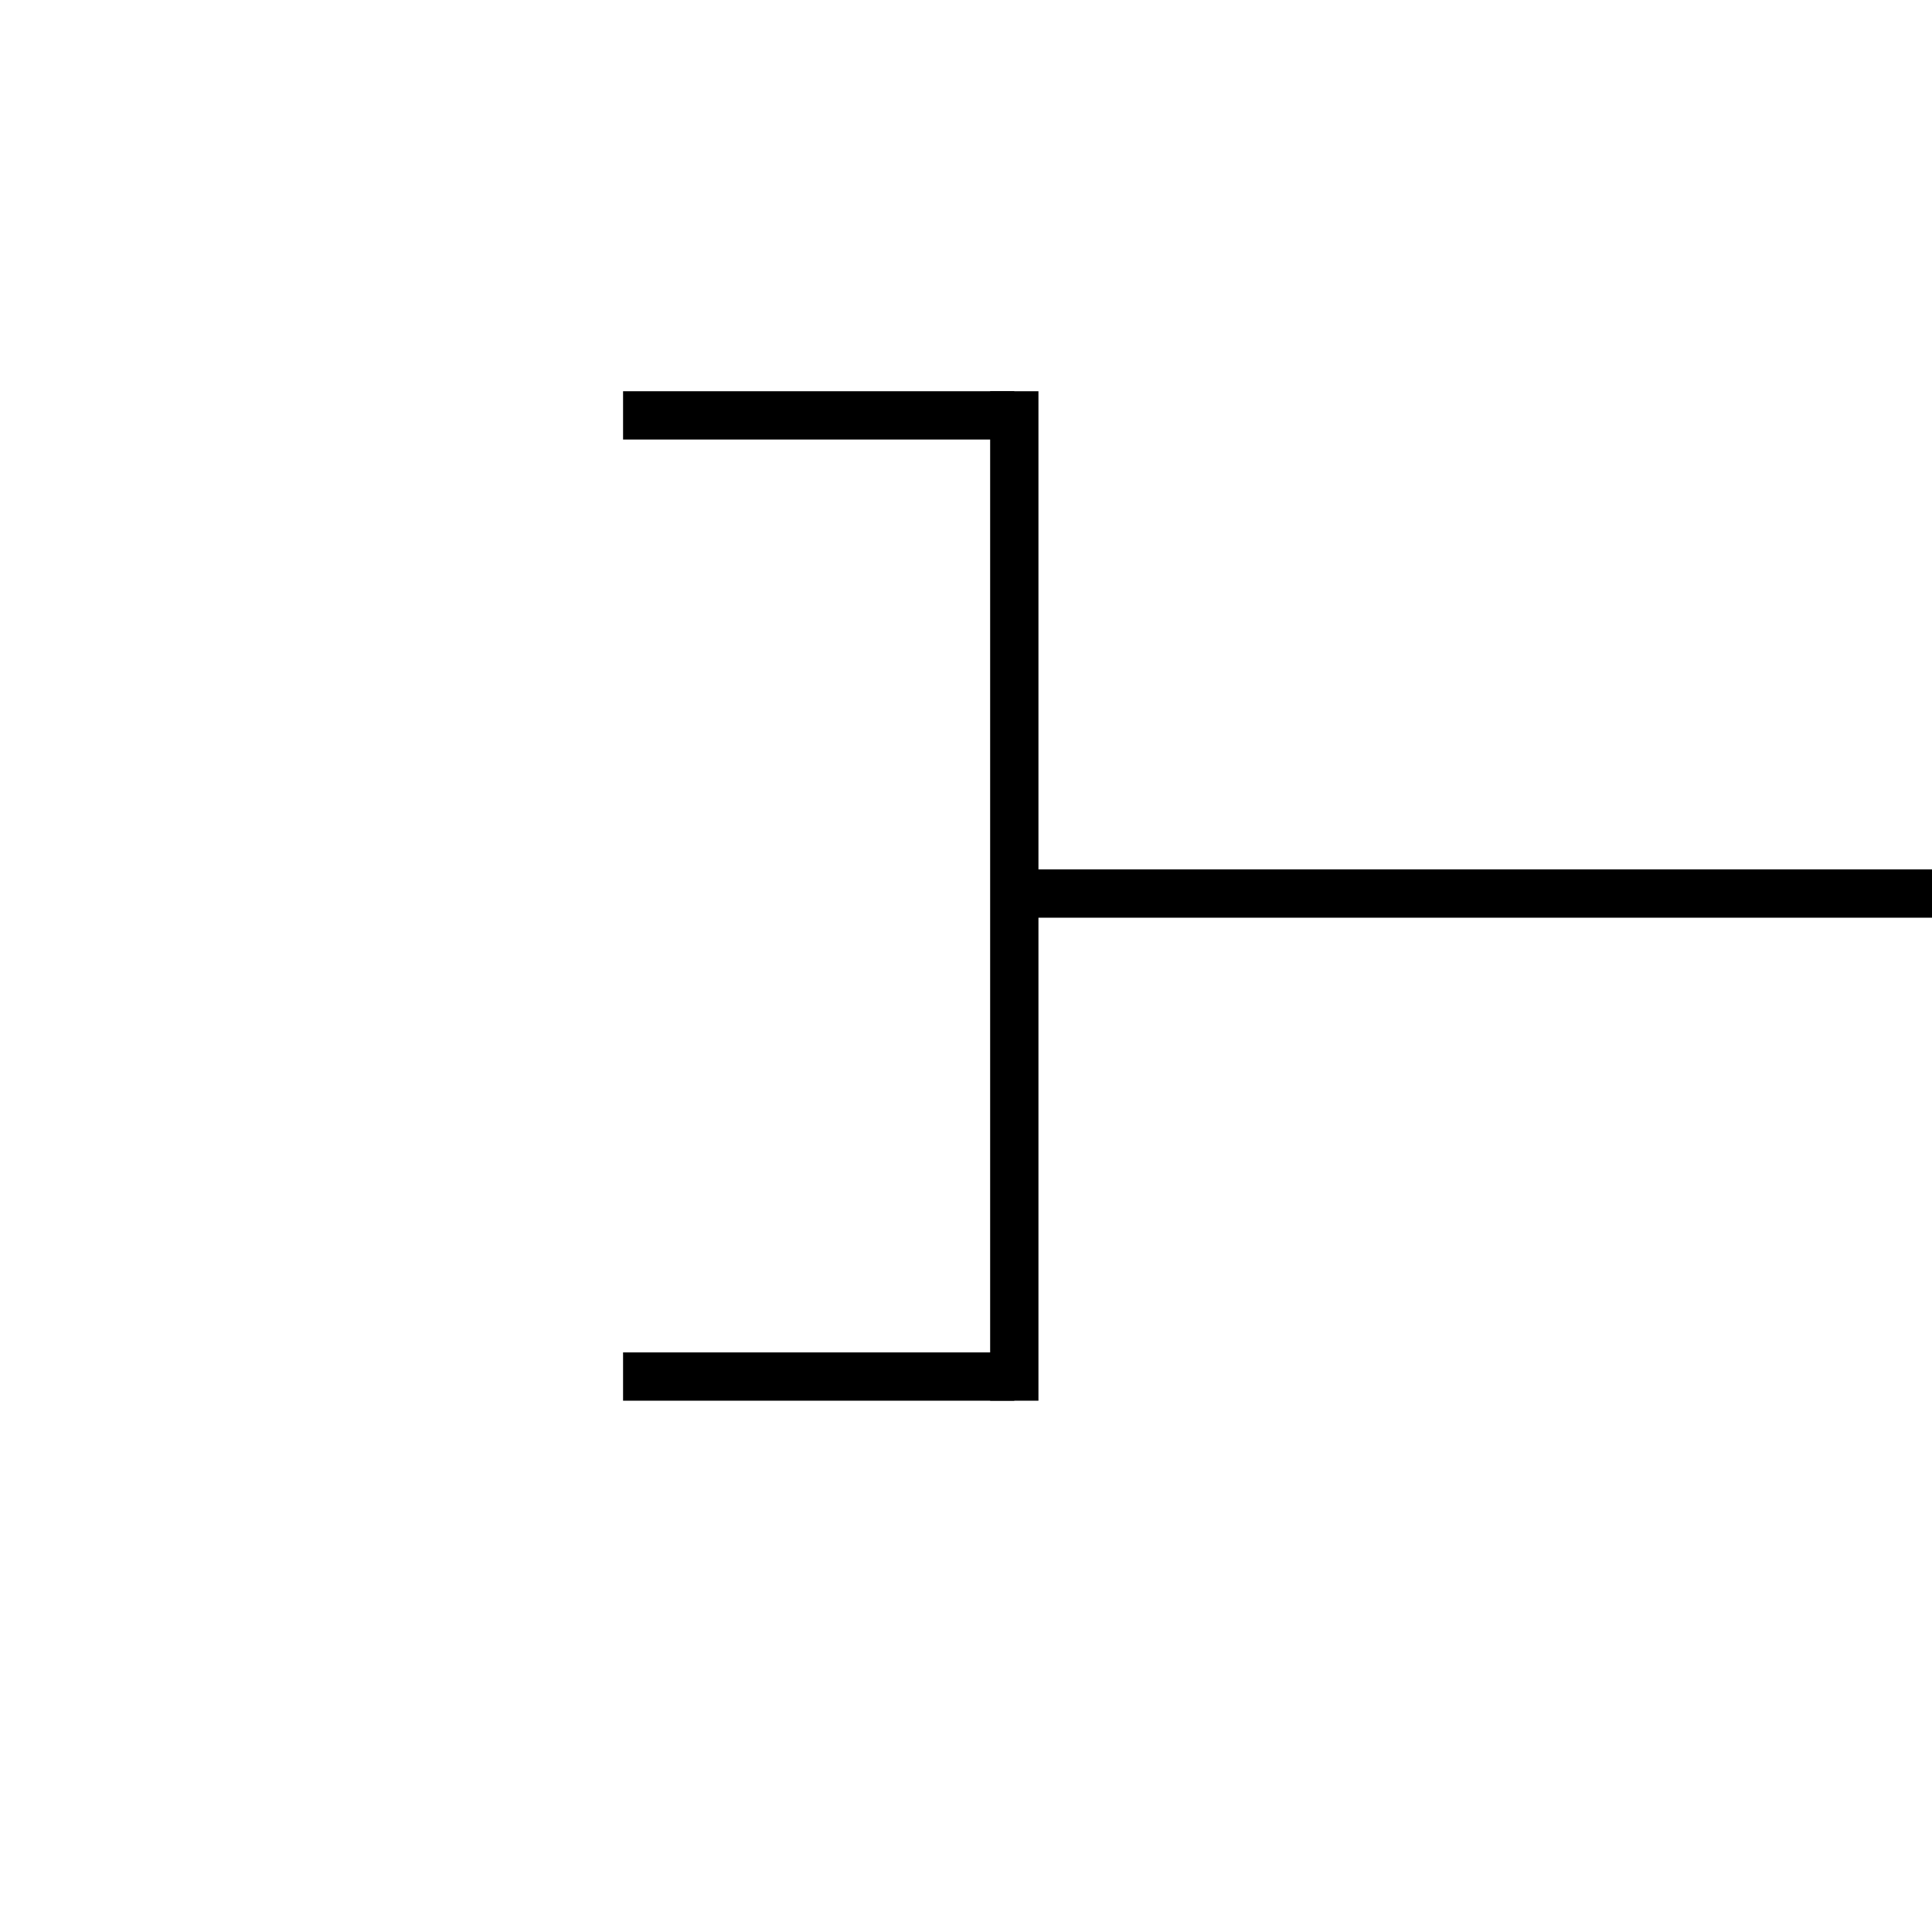
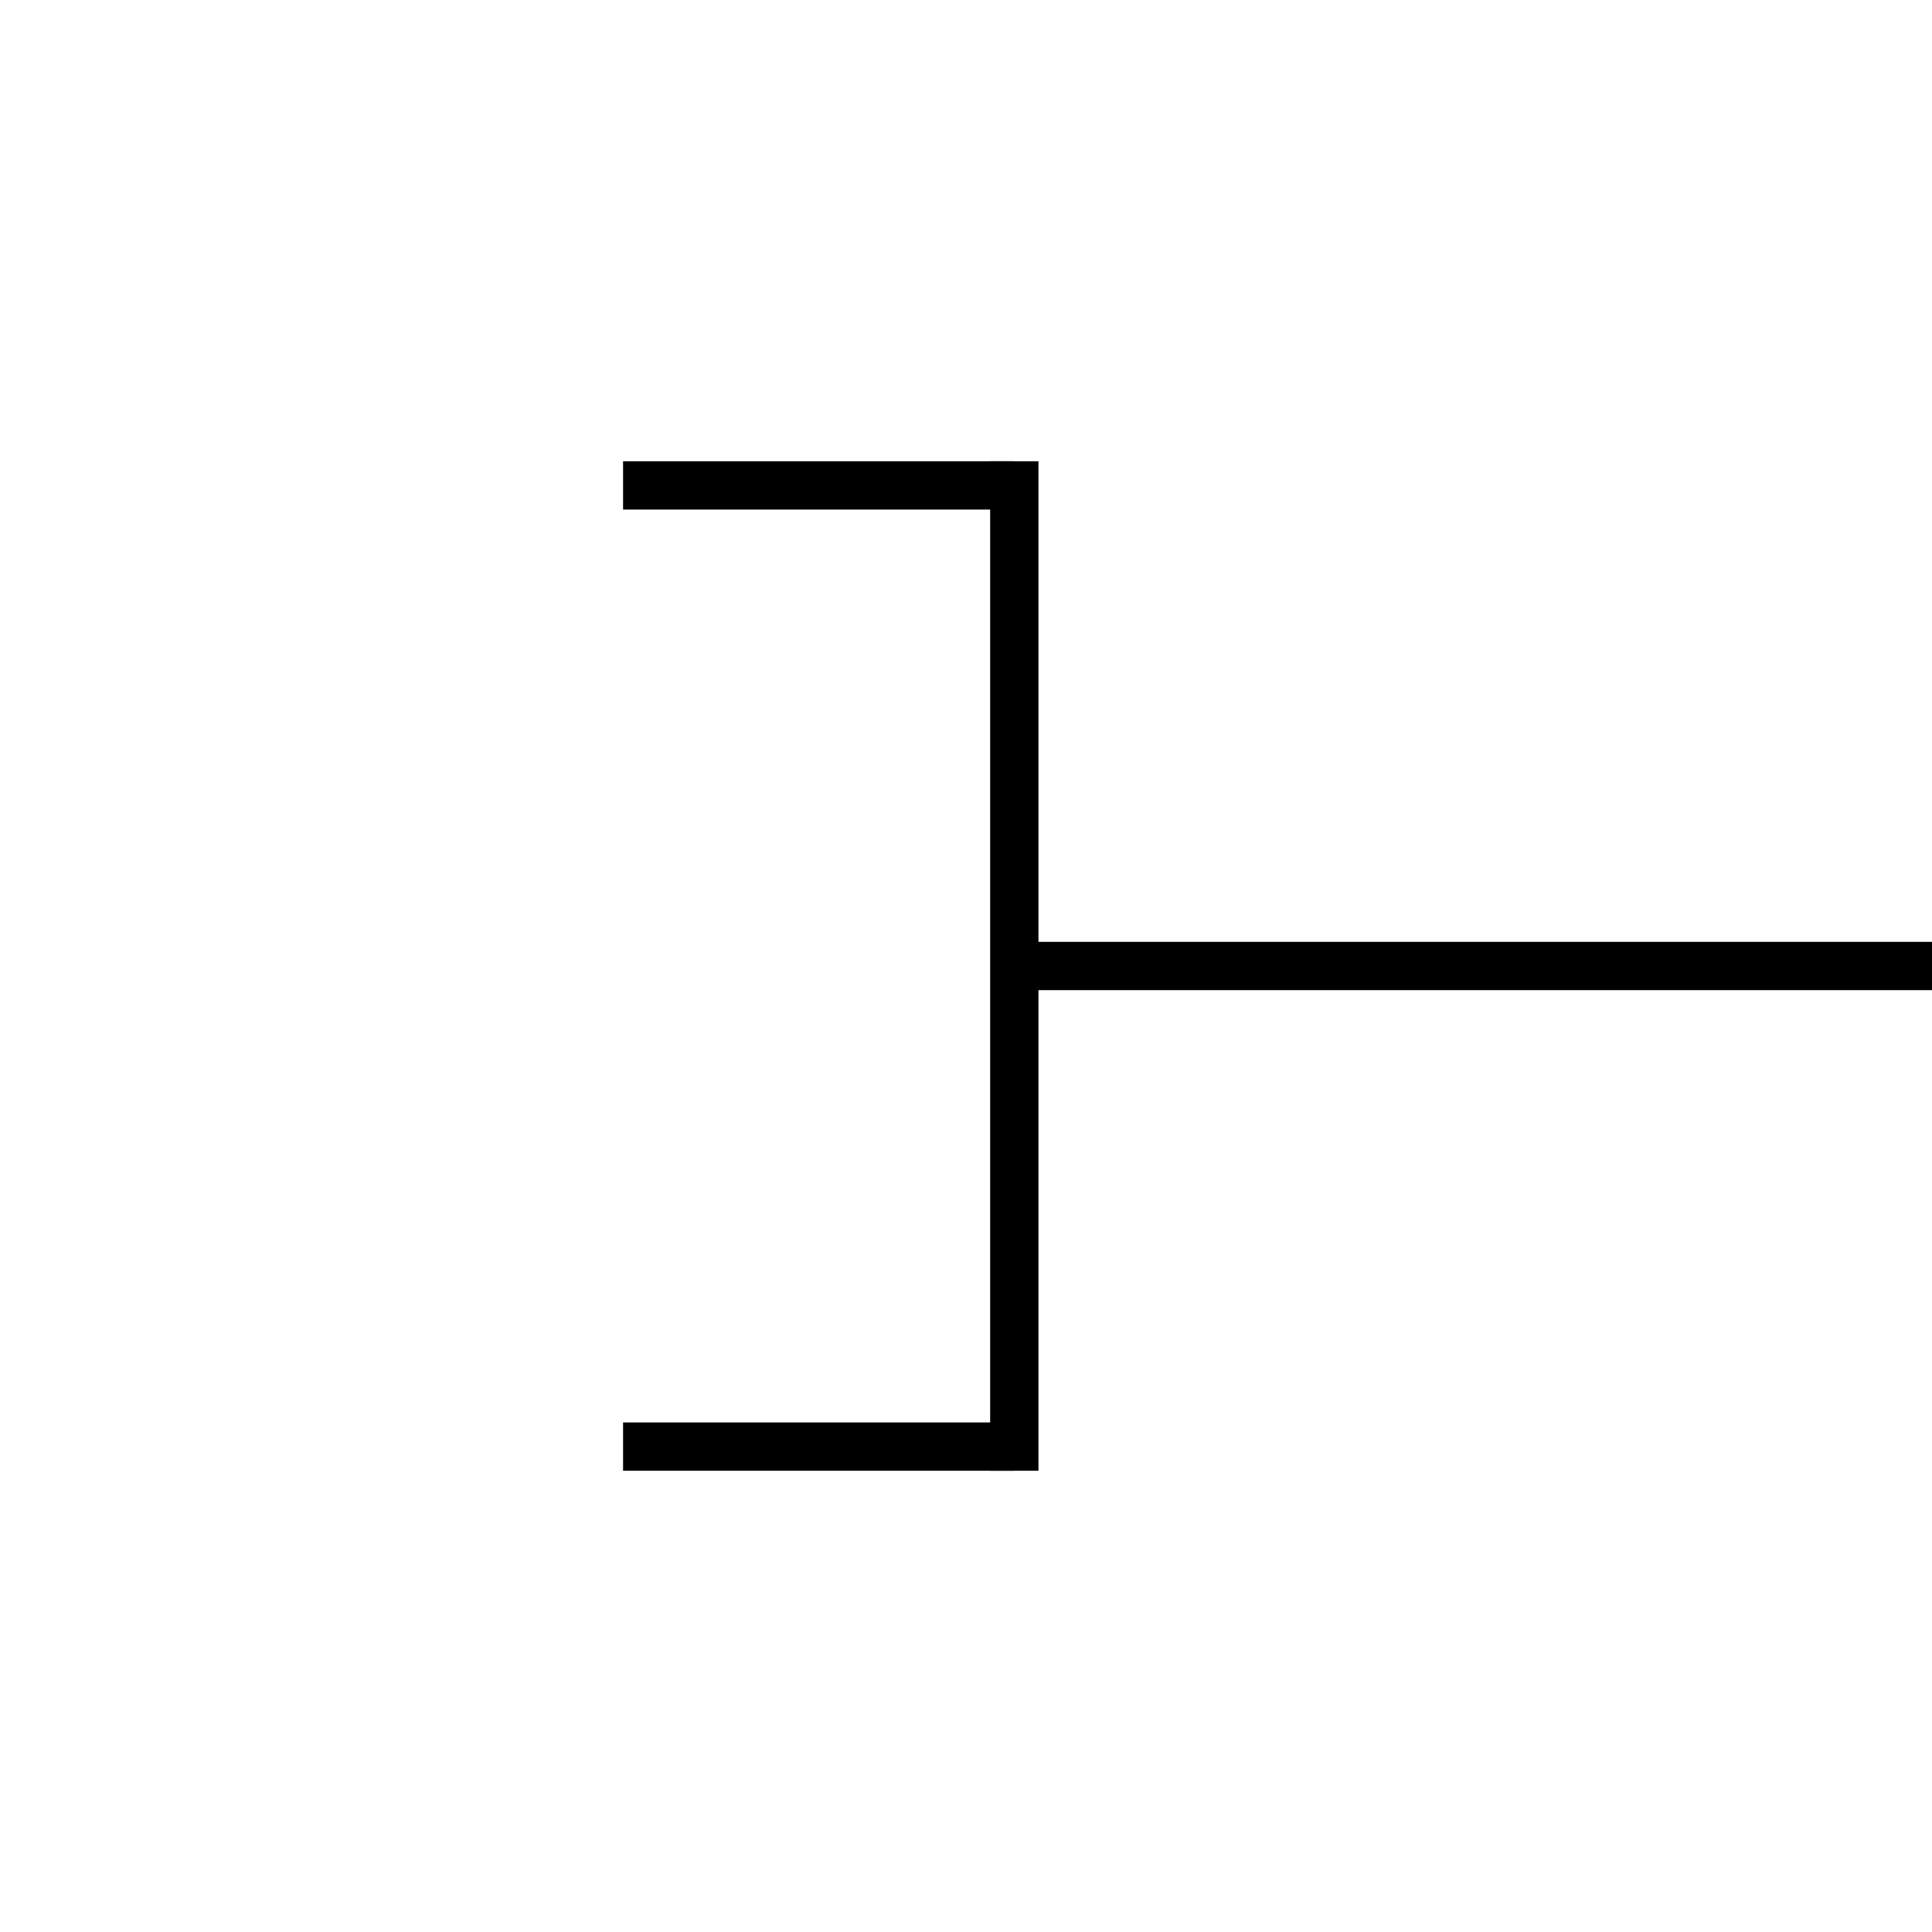
<svg xmlns="http://www.w3.org/2000/svg" version="1.1" id="Layer_1" x="0px" y="0px" viewBox="0 0 40 40" enable-background="new 0 0 40 40" xml:space="preserve">
-   <line fill="none" stroke="#000000" stroke-miterlimit="10" x1="21" y1="18.5" x2="40" y2="18.5" />
-   <line fill="none" stroke="#000000" stroke-miterlimit="10" x1="21" y1="28.5" x2="12.9" y2="28.5" />
-   <line fill="none" stroke="#000000" stroke-miterlimit="10" x1="21" y1="8.6" x2="12.9" y2="8.6" />
-   <line fill="none" stroke="#000000" stroke-miterlimit="10" x1="21" y1="29" x2="21" y2="8.1" />
+   <defs id="defs13" />
+   <line stroke-miterlimit="10" x1="21" y1="20" x2="40" y2="20" id="line2" style="fill:none;stroke:#000000;stroke-miterlimit:10" />
+   <line stroke-miterlimit="10" x1="21" y1="29.95" x2="12.9" y2="29.95" id="line4" style="fill:none;stroke:#000000;stroke-miterlimit:10" />
+   <line stroke-miterlimit="10" x1="21" y1="10.05" x2="12.9" y2="10.05" id="line6" style="fill:none;stroke:#000000;stroke-miterlimit:10" />
+   <line stroke-miterlimit="10" x1="21" y1="30.45" x2="21" y2="9.55" id="line8" style="fill:none;stroke:#000000;stroke-miterlimit:10" />
</svg>
